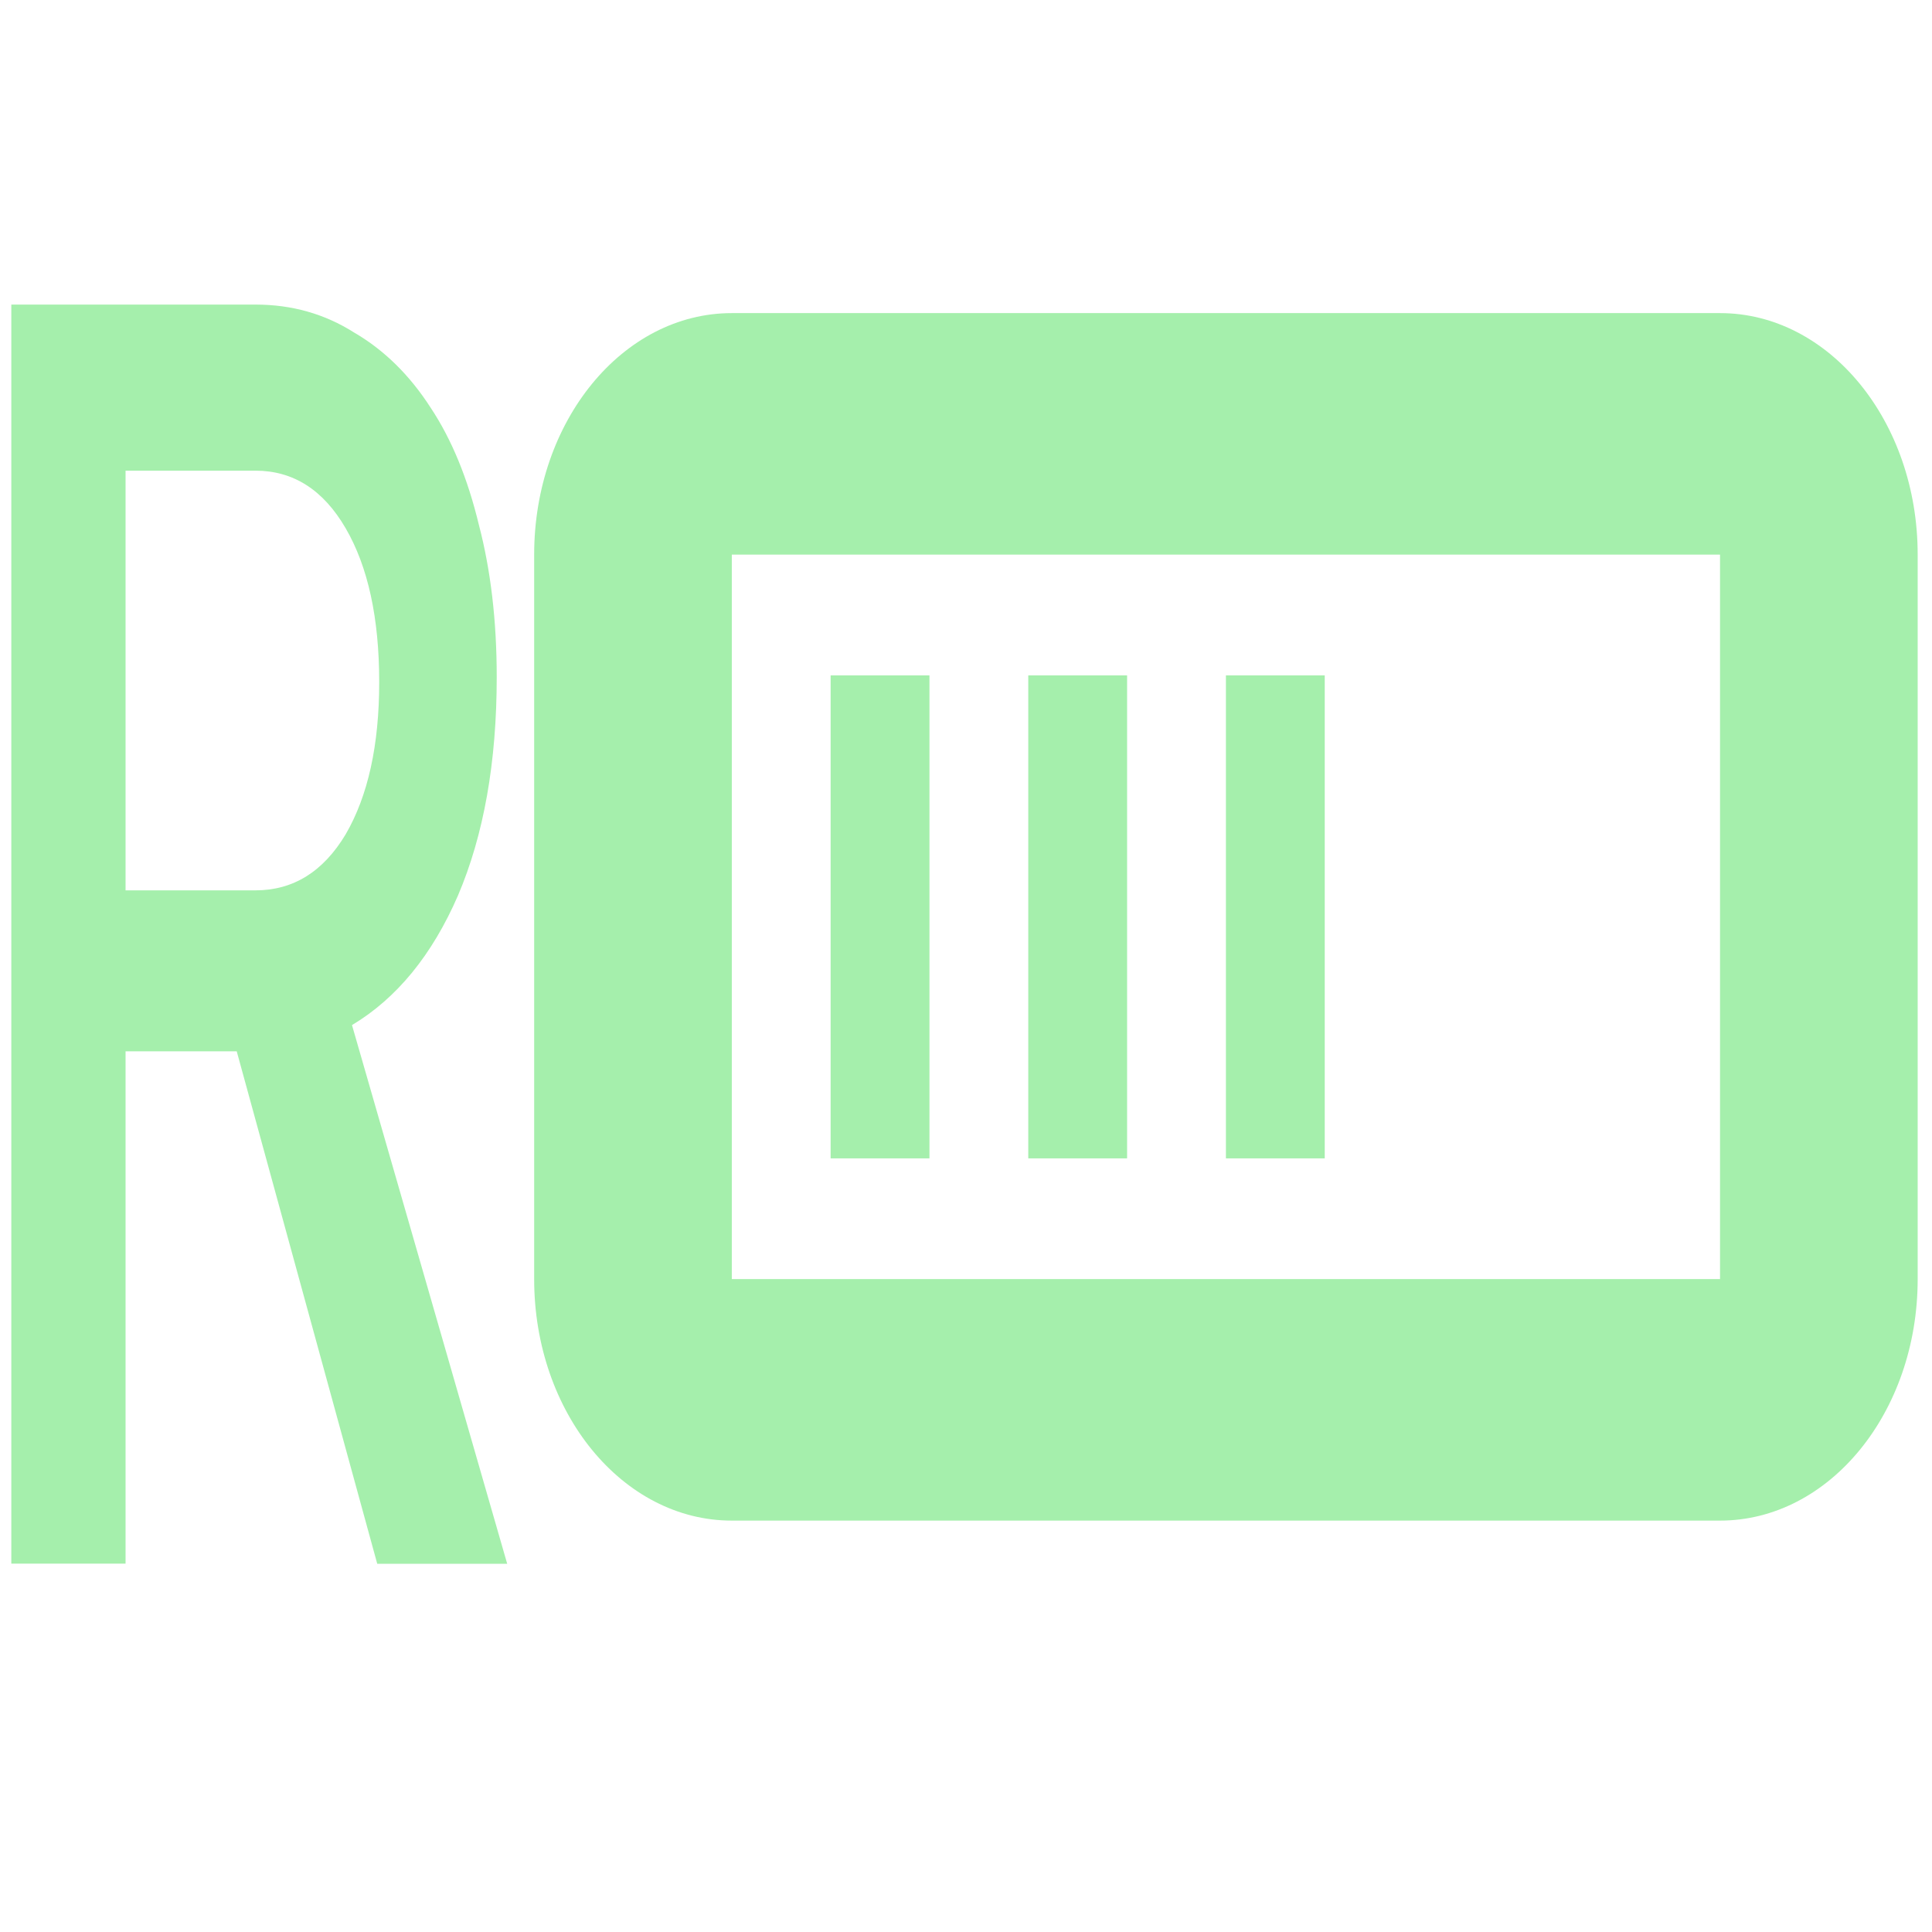
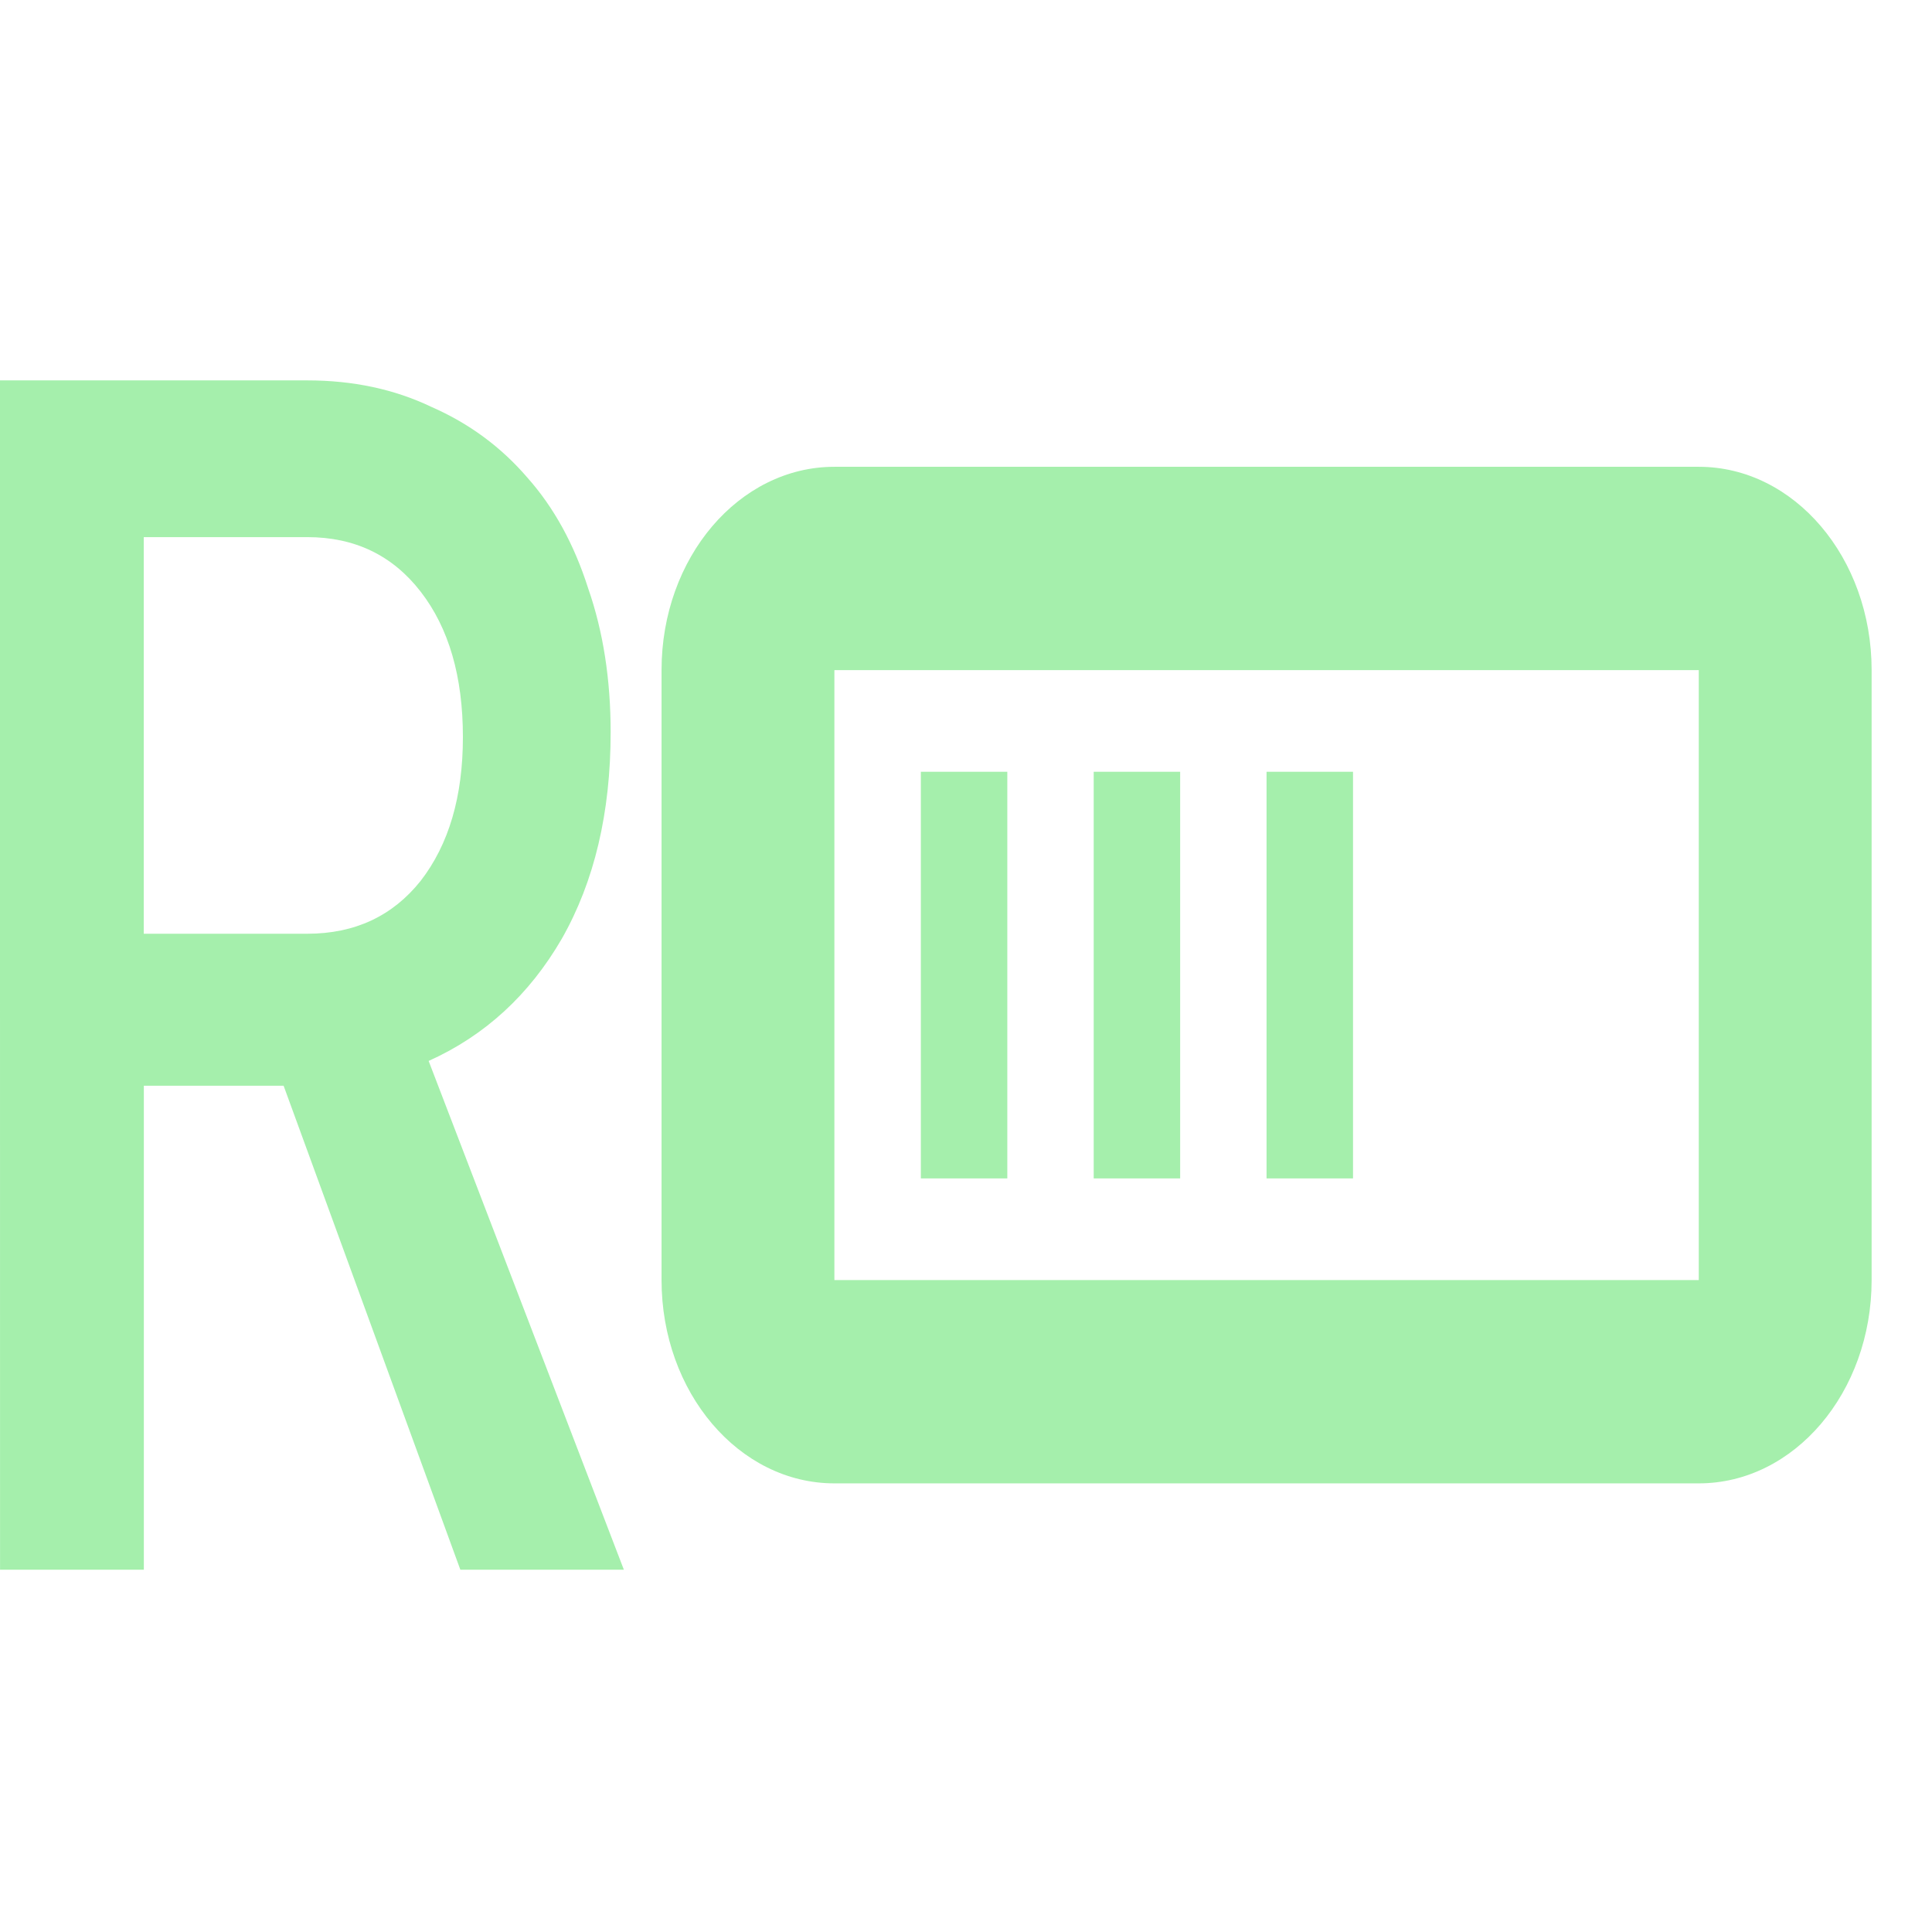
- <svg xmlns="http://www.w3.org/2000/svg" width="16" height="16" version="1" id="svg24">
-   <defs id="defs28">
-     <filter style="color-interpolation-filters:sRGB;" id="filter29">
-       <feComposite in2="SourceGraphic" operator="arithmetic" k1="0" k2="2.2" result="composite1" id="feComposite15" />
-       <feColorMatrix in="composite1" values="1" type="saturate" result="colormatrix1" id="feColorMatrix17" />
-       <feFlood flood-opacity="1" flood-color="rgb(165,239,172)" result="flood1" id="feFlood19" />
-       <feBlend in="flood1" in2="colormatrix1" mode="multiply" result="blend1" id="feBlend21" />
-       <feBlend in2="blend1" mode="screen" result="blend2" id="feBlend23" />
-       <feColorMatrix in="blend2" values="1" type="saturate" result="colormatrix2" id="feColorMatrix25" />
-       <feComposite in="colormatrix2" in2="SourceGraphic" operator="in" k2="1" result="composite2" id="feComposite27" />
+ <svg xmlns="http://www.w3.org/2000/svg" width="16" height="16" viewBox="0 0 16 16" id="svg2" version="1.1">
+   <defs id="defs4">
+     <filter id="filter29" style="color-interpolation-filters:sRGB">
+       <feComposite id="feComposite15" result="composite1" k2="2.2" k1="0" operator="arithmetic" in2="SourceGraphic" k3="0" k4="0" />
+       <feColorMatrix id="feColorMatrix17" result="colormatrix1" type="saturate" values="1" in="composite1" />
+       <feFlood id="feFlood19" result="flood1" flood-color="rgb(165,239,172)" flood-opacity="1" />
+       <feBlend id="feBlend21" result="blend1" mode="multiply" in2="colormatrix1" in="flood1" />
+       <feBlend id="feBlend23" result="blend2" mode="screen" in2="blend1" />
+       <feColorMatrix id="feColorMatrix25" result="colormatrix2" type="saturate" values="1" in="blend2" />
+       <feComposite id="feComposite27" result="composite2" operator="in" in2="SourceGraphic" in="colormatrix2" />
    </filter>
  </defs>
-   <g transform="matrix(0.8184019,0,0,1,3.605326,-1036.769)" id="layer1">
-     <path id="rect4140" transform="translate(0,1036.362)" d="M 3,3 C 1.895,3 1,3.895 1,5 v 6 c 0,1.105 0.895,2 2,2 h 10 c 1.105,0 2,-0.895 2,-2 V 5 C 15,3.895 14.105,3 13,3 Z m 0,2 h 10 v 6 H 3 Z m 1,1 v 4 H 5 V 6 Z m 2,0 v 4 H 7 V 6 Z m 2,0 v 4 H 9 V 6 Z" style="opacity:1;fill:#a5efac;fill-opacity:1;stroke:none;stroke-width:2;stroke-linecap:round;stroke-linejoin:miter;stroke-miterlimit:4;stroke-dasharray:none;stroke-dashoffset:0;stroke-opacity:1" />
-   </g>
-   <g aria-label="R" transform="scale(0.774259,1.291557)" style="font-style:normal;font-variant:normal;font-weight:500;font-stretch:normal;font-size:11.213px;line-height:1.25;font-family:'JetBrains Mono';-inkscape-font-specification:'JetBrains Mono Medium';letter-spacing:0px;word-spacing:0px;fill:#a5efac;fill-opacity:1;stroke:none;stroke-width:0.28" id="text33">
-     <path d="M 0.121,1.953 H 2.733 q 0.583,0 1.054,0.179 0.482,0.168 0.819,0.482 0.336,0.303 0.516,0.751 0.191,0.437 0.191,0.976 0,0.819 -0.415,1.402 -0.415,0.572 -1.133,0.83 l 1.66,3.454 h -1.39 L 2.532,6.741 H 1.343 V 10.026 H 0.121 Z M 1.343,5.709 h 1.39 q 0.605,0 0.964,-0.359 0.359,-0.37 0.359,-0.976 0,-0.617 -0.359,-0.987 Q 3.339,3.018 2.733,3.018 h -1.39 z" style="fill:#a5efac;fill-opacity:1;stroke-width:0.28" id="path823" />
+   <g id="layer1" transform="translate(7.5,-1035.362)">
+     <g aria-label="R" transform="matrix(0.6804928,0,0,0.8522675,-2.333333,164.2094)" style="font-style:normal;font-variant:normal;font-weight:500;font-stretch:normal;font-size:16.052px;line-height:1.25;font-family:'JetBrains Mono';-inkscape-font-specification:'JetBrains Mono Medium';letter-spacing:0px;word-spacing:0px;fill:#a5efac;fill-opacity:1;stroke:none;stroke-width:0.401" id="text816">
+       <path d="m -7.593,1025.855 h 3.74 q 0.835,0 1.509,0.257 0.69,0.241 1.172,0.69 0.482,0.433 0.738,1.075 0.273,0.626 0.273,1.397 0,1.172 -0.594,2.006 -0.594,0.819 -1.621,1.188 l 2.376,4.944 H -1.99 l -2.151,-4.703 h -1.701 v 4.703 h -1.75 z m 1.75,5.377 h 1.99 q 0.867,0 1.38,-0.514 0.514,-0.53 0.514,-1.397 0,-0.883 -0.514,-1.413 -0.514,-0.53 -1.38,-0.53 h -1.99 z" style="fill:#a5efac;fill-opacity:1;stroke-width:0.401" id="path838" />
+     </g>
+     <g transform="matrix(0.563788,0,0,0.8418802,-6.408744,160.1231)" id="layer1-6">
+       <path id="rect4140" d="m 10.321,1044.216 c -1.402,0 -2.539,0.895 -2.539,2 v 6 c 0,1.105 1.137,2 2.539,2 h 12.697 c 1.402,0 2.539,-0.895 2.539,-2 v -6 c 0,-1.105 -1.137,-2 -2.539,-2 z m 0,2 h 12.697 v 6 H 10.321 Z m 1.27,1 v 4 h 1.27 v -4 z m 2.539,0 v 4 h 1.27 v -4 z m 2.539,0 v 4 h 1.27 v -4 z" style="opacity:1;fill:#a5efac;fill-opacity:1;stroke:none;stroke-width:2.254;stroke-linecap:round;stroke-linejoin:miter;stroke-miterlimit:4;stroke-dasharray:none;stroke-dashoffset:0;stroke-opacity:1" />
+     </g>
  </g>
</svg>
